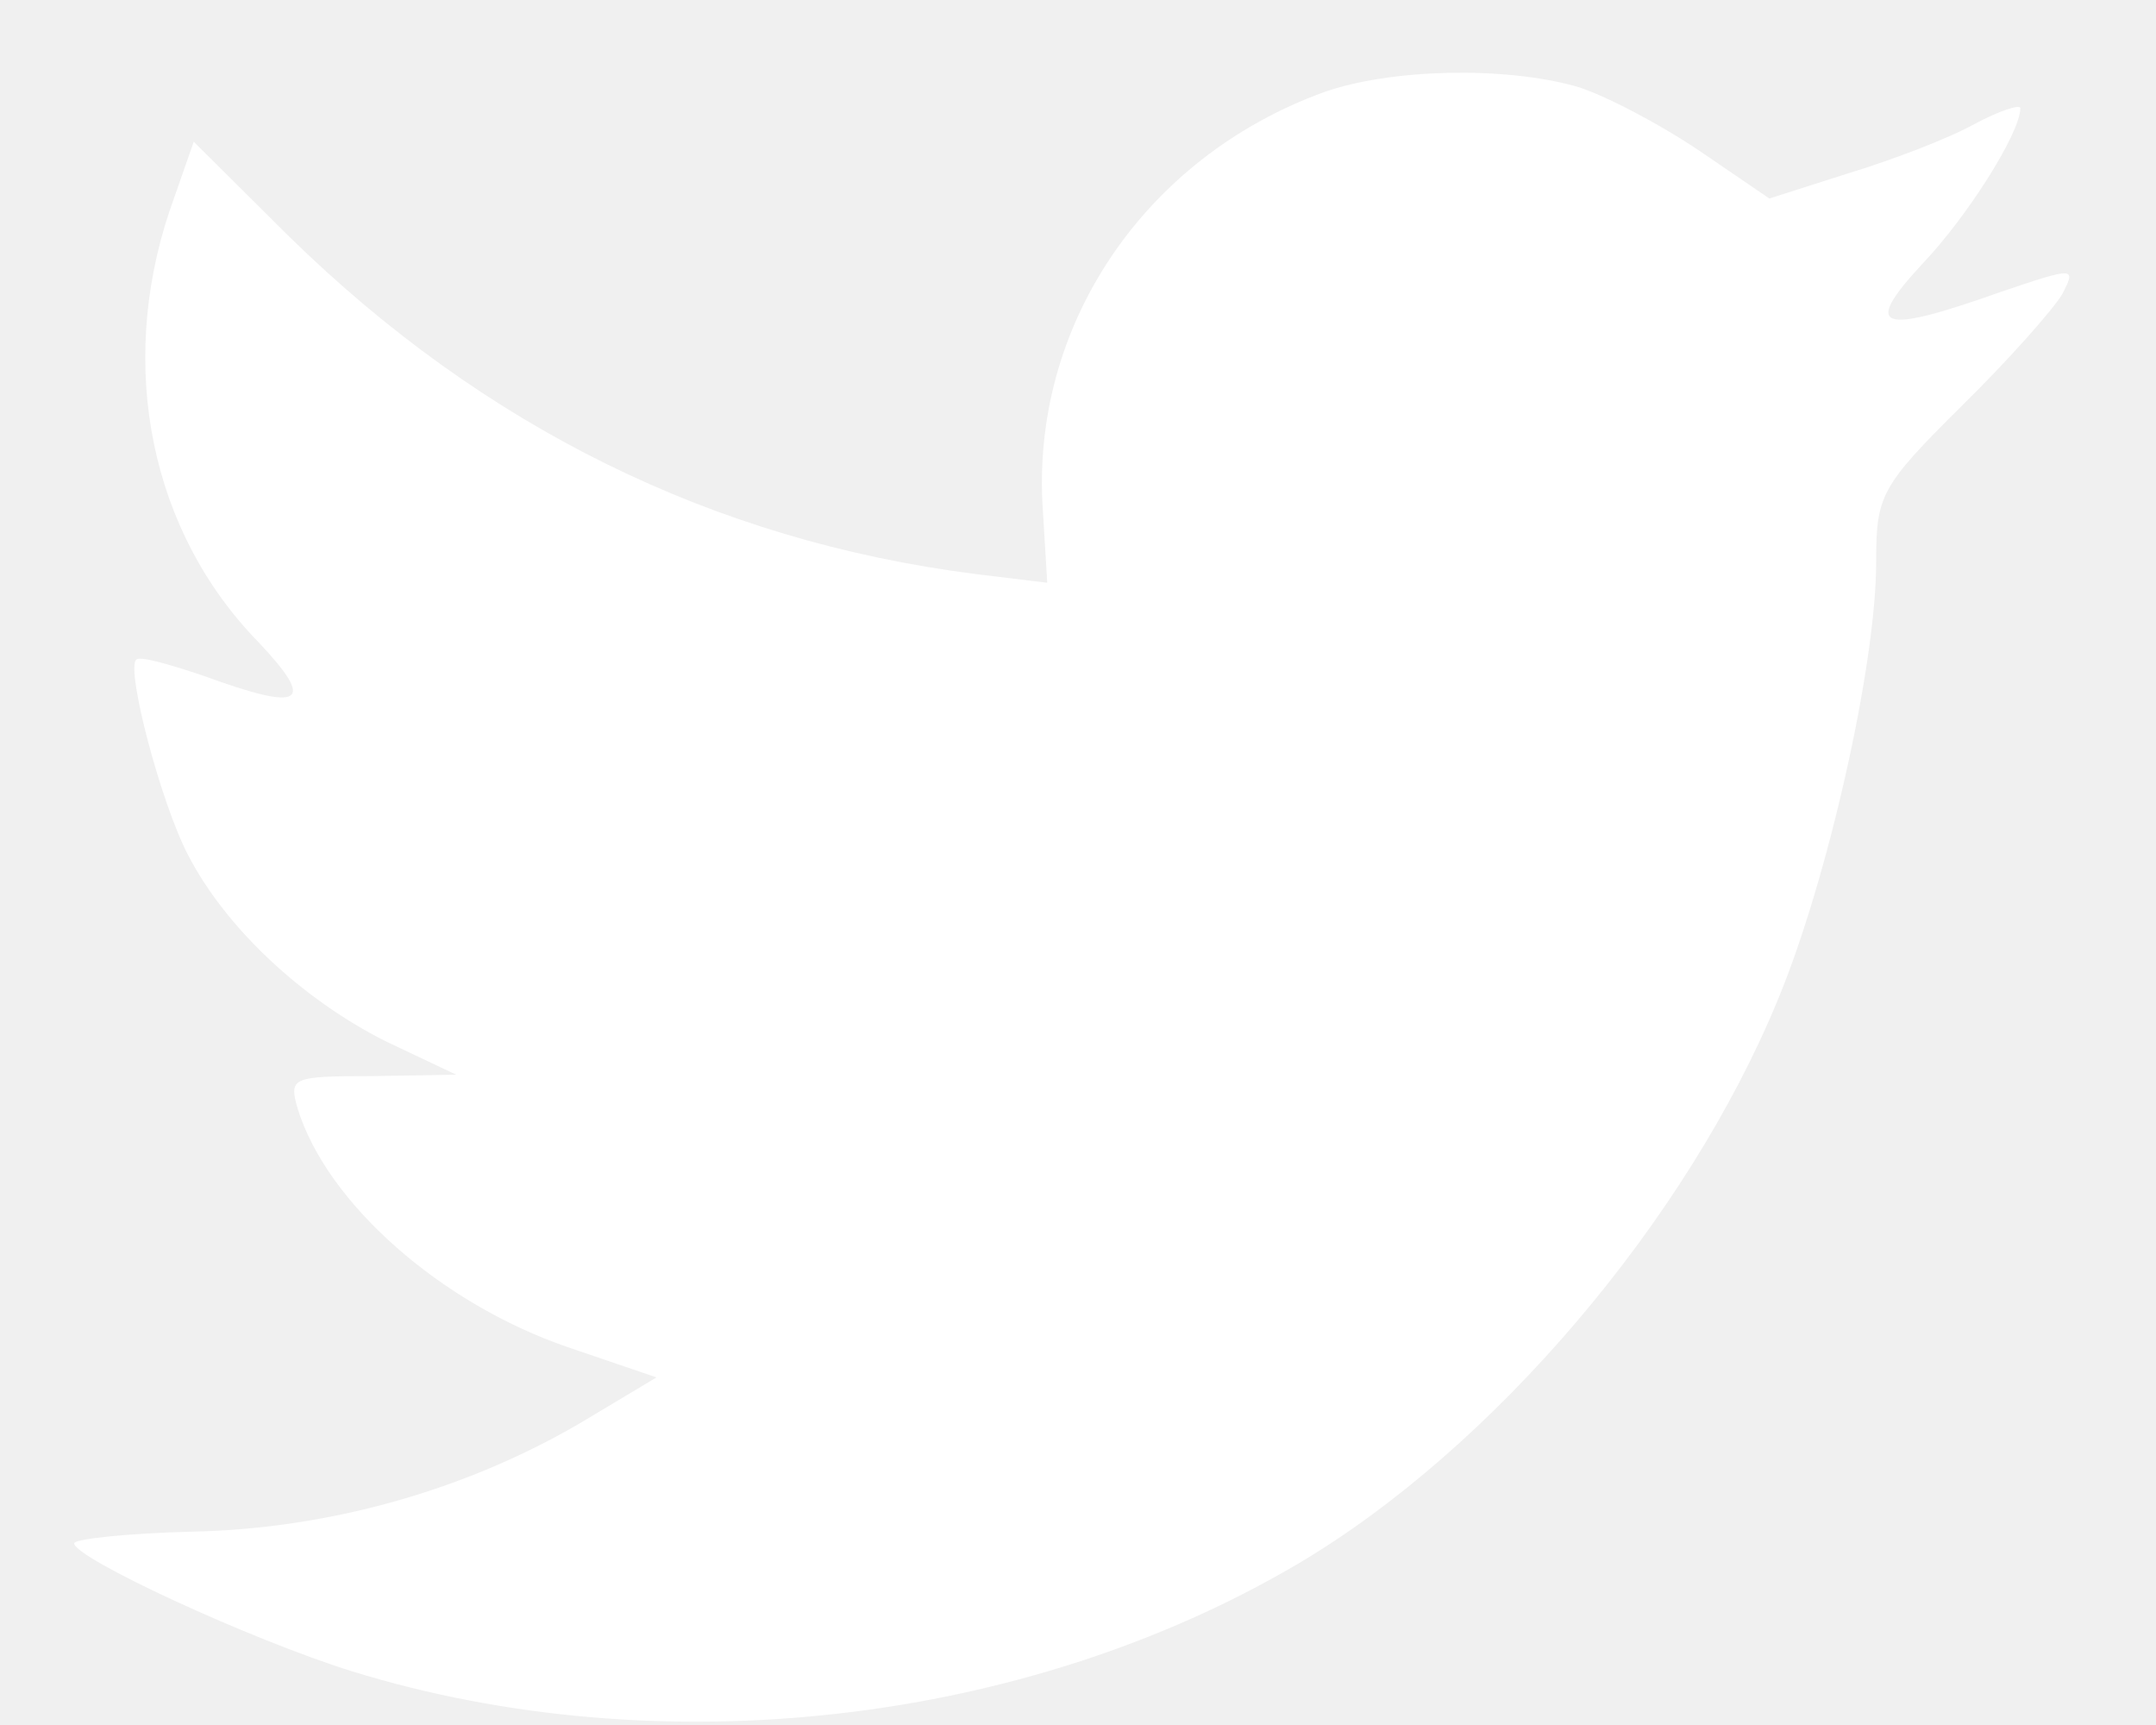
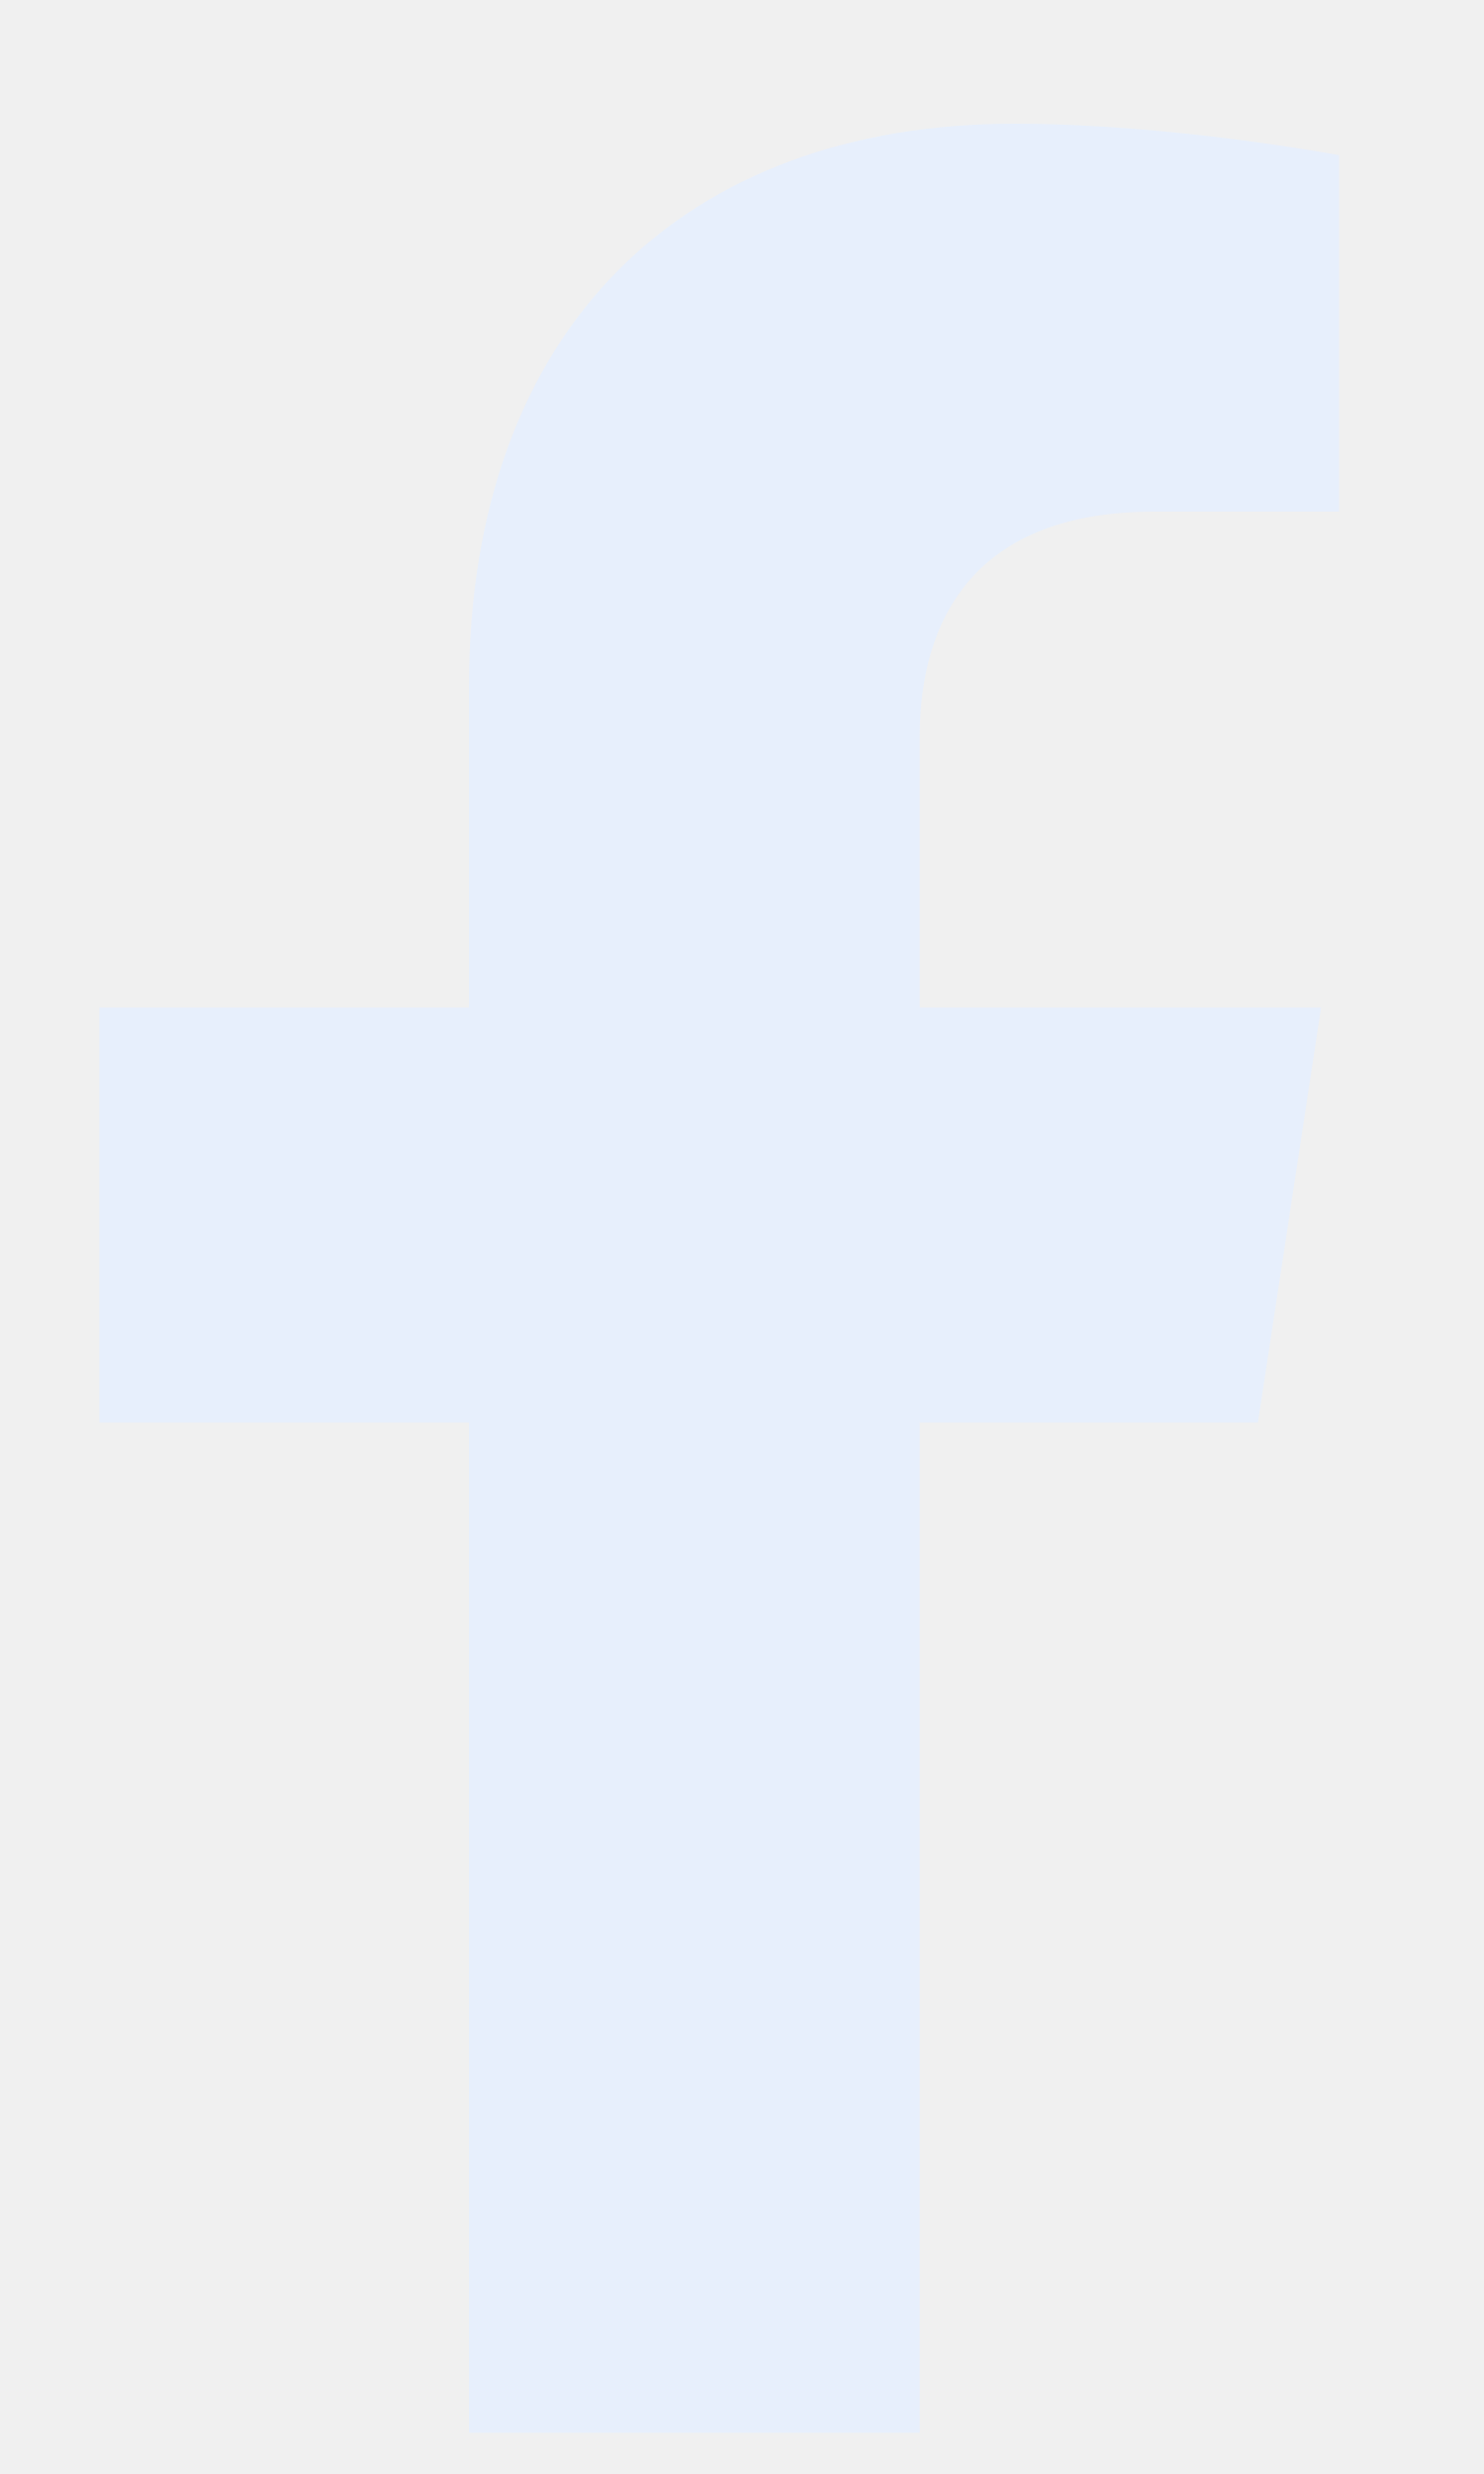
- <svg xmlns="http://www.w3.org/2000/svg" width="15" height="12" viewBox="0 0 15 12" fill="none">
-   <path d="M7.256 3.558L7.286 4.054L6.784 3.993C4.959 3.76 3.364 2.97 2.01 1.644L1.348 0.986L1.178 1.472C0.817 2.555 1.047 3.699 1.8 4.469C2.201 4.894 2.11 4.955 1.418 4.702C1.178 4.621 0.967 4.56 0.947 4.59C0.877 4.661 1.118 5.583 1.308 5.947C1.569 6.453 2.1 6.95 2.682 7.243L3.174 7.476L2.592 7.486C2.03 7.486 2.01 7.496 2.07 7.709C2.271 8.367 3.063 9.066 3.946 9.37L4.568 9.582L4.026 9.906C3.224 10.372 2.281 10.635 1.338 10.655C0.887 10.666 0.516 10.706 0.516 10.736C0.516 10.838 1.739 11.405 2.451 11.627C4.588 12.286 7.125 12.002 9.031 10.878C10.385 10.078 11.739 8.489 12.371 6.95C12.712 6.129 13.053 4.631 13.053 3.912C13.053 3.446 13.083 3.385 13.644 2.828C13.975 2.504 14.286 2.15 14.346 2.049C14.447 1.856 14.437 1.856 13.925 2.029C13.073 2.332 12.952 2.292 13.374 1.836C13.684 1.512 14.056 0.925 14.056 0.753C14.056 0.722 13.905 0.773 13.735 0.864C13.554 0.965 13.153 1.117 12.852 1.208L12.31 1.381L11.819 1.046C11.548 0.864 11.167 0.662 10.966 0.601C10.455 0.459 9.673 0.479 9.211 0.641C7.958 1.097 7.165 2.272 7.256 3.558Z" fill="white" />
+ <svg xmlns="http://www.w3.org/2000/svg" width="9" height="15" viewBox="0 0 9 15" fill="none">
+   <path d="M7.629 8.625H5.578V14.75H2.844V8.625H0.602V6.109H2.844V4.168C2.844 1.98 4.156 0.75 6.152 0.75C7.109 0.75 8.121 0.941 8.121 0.941V3.102H7C5.906 3.102 5.578 3.758 5.578 4.469V6.109H8.012L7.629 8.625Z" fill="#E7EFFC" />
</svg>
